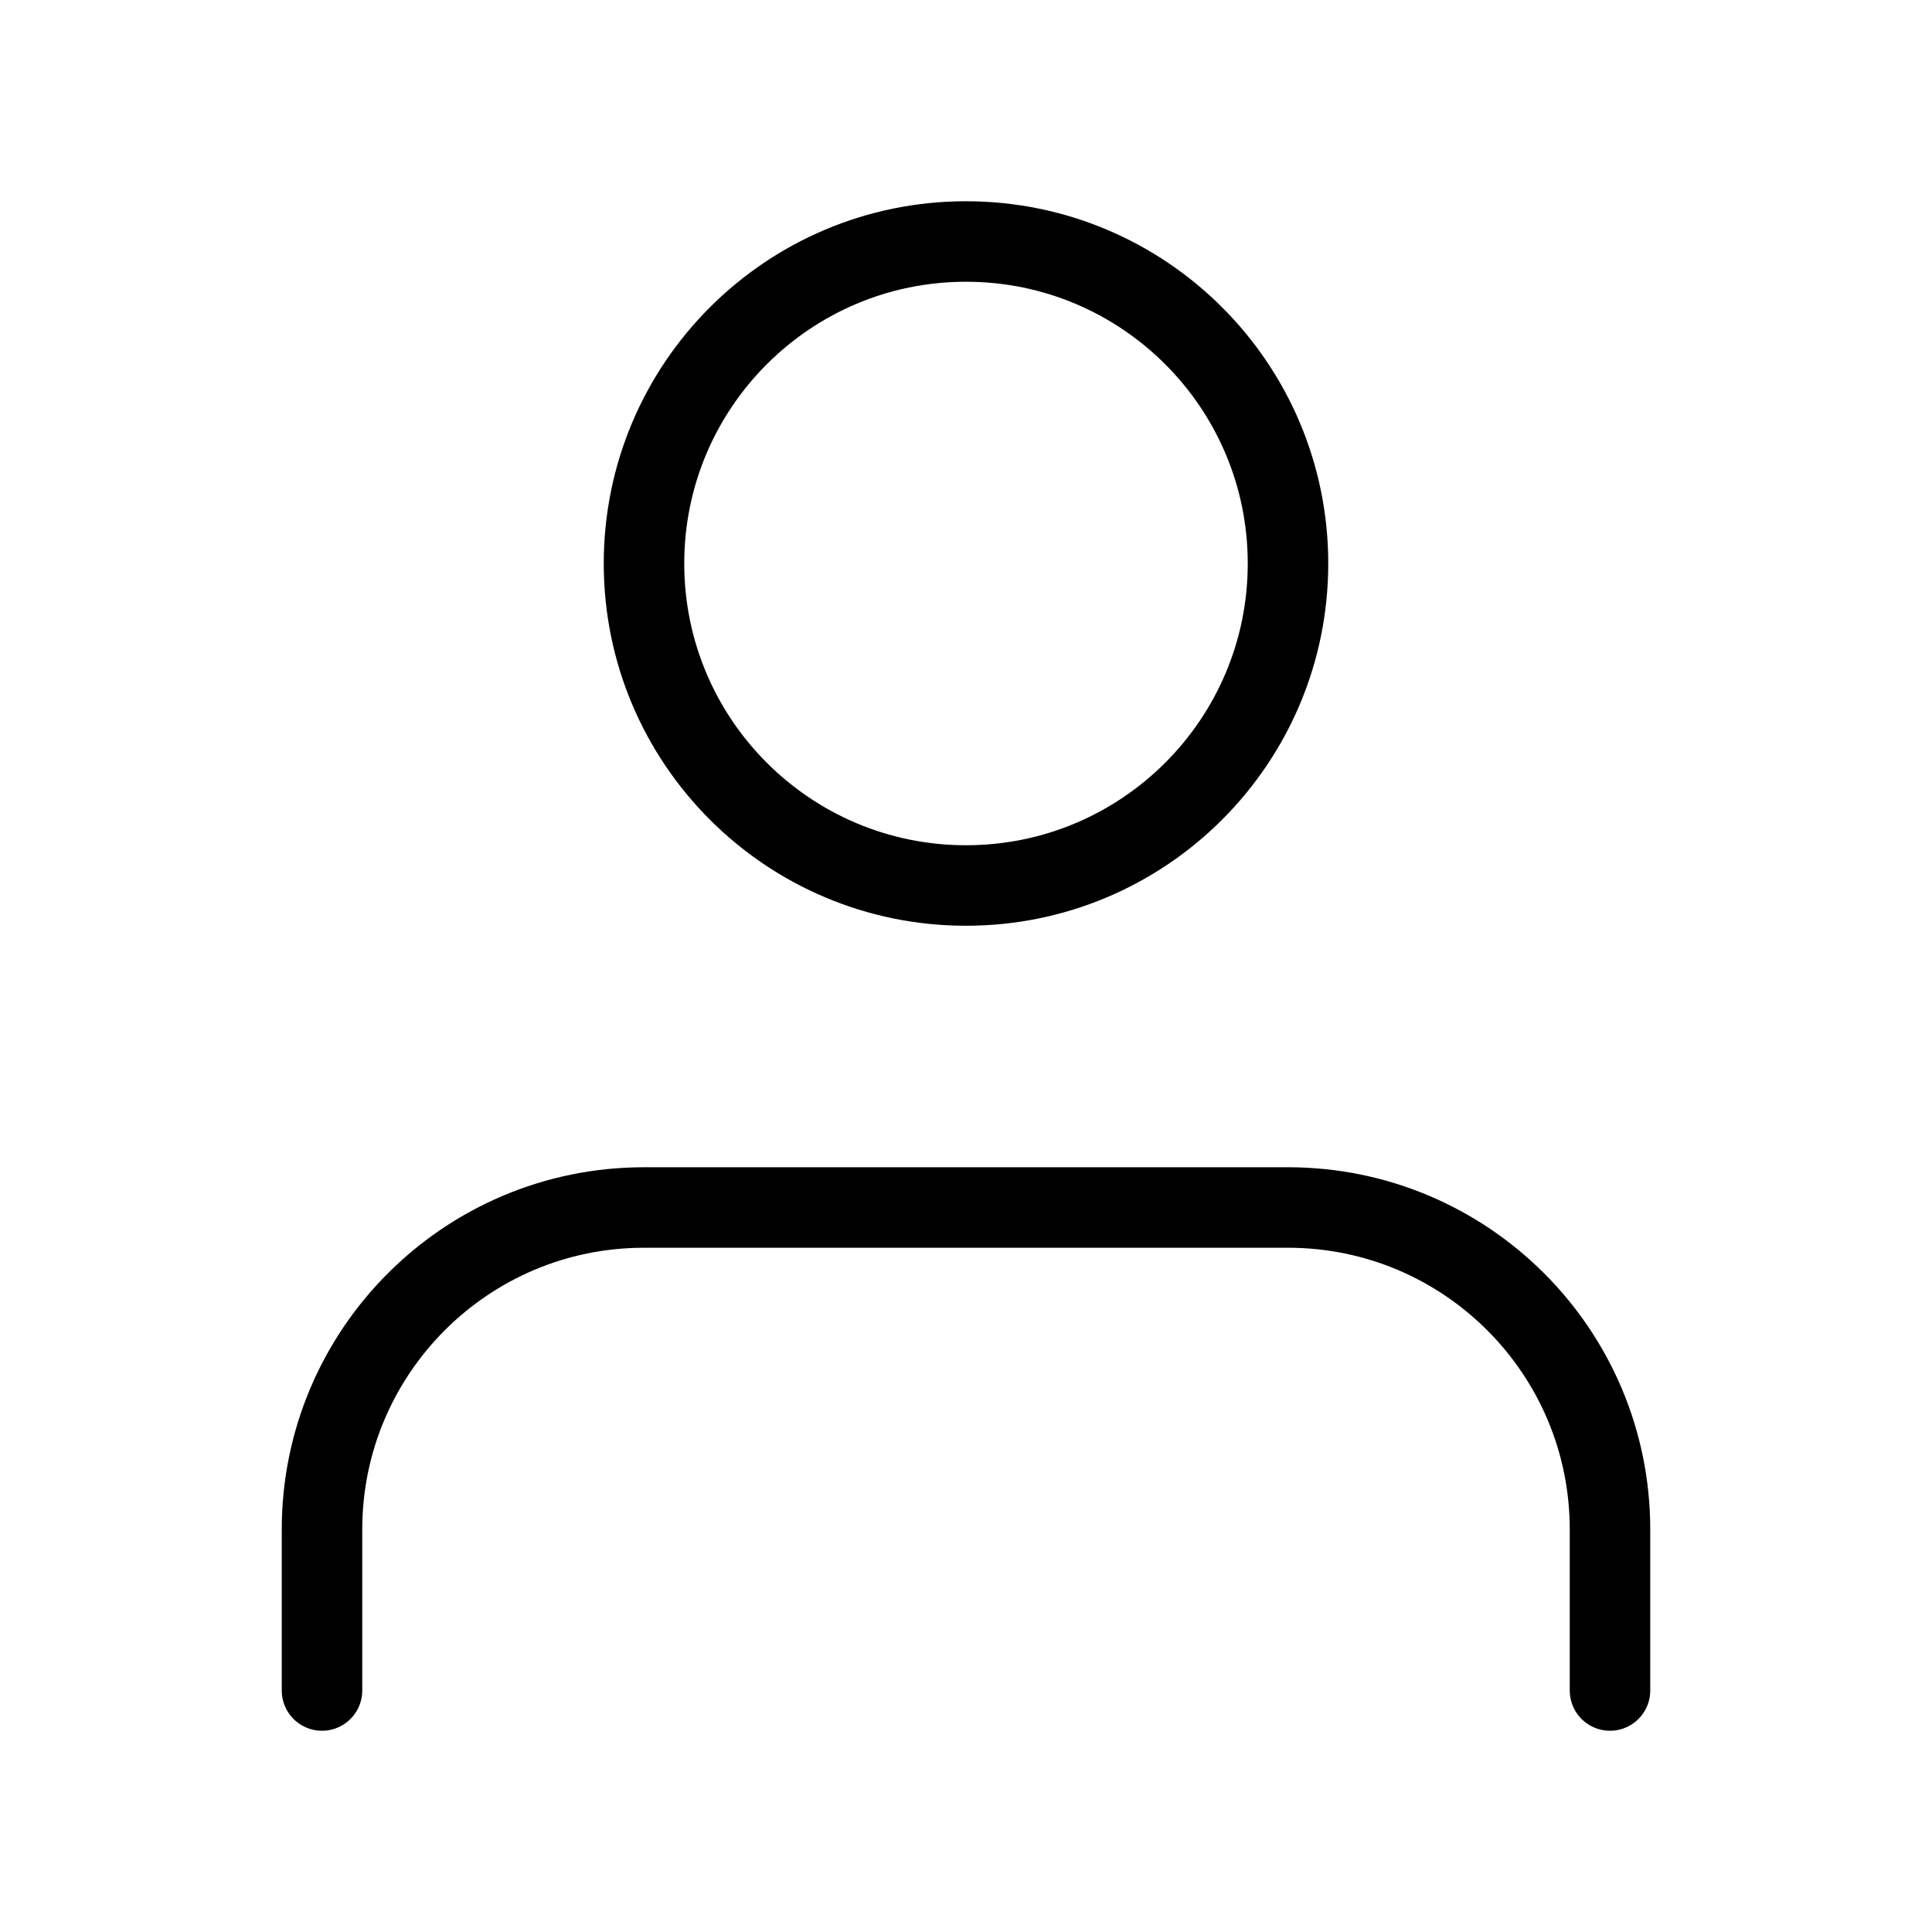
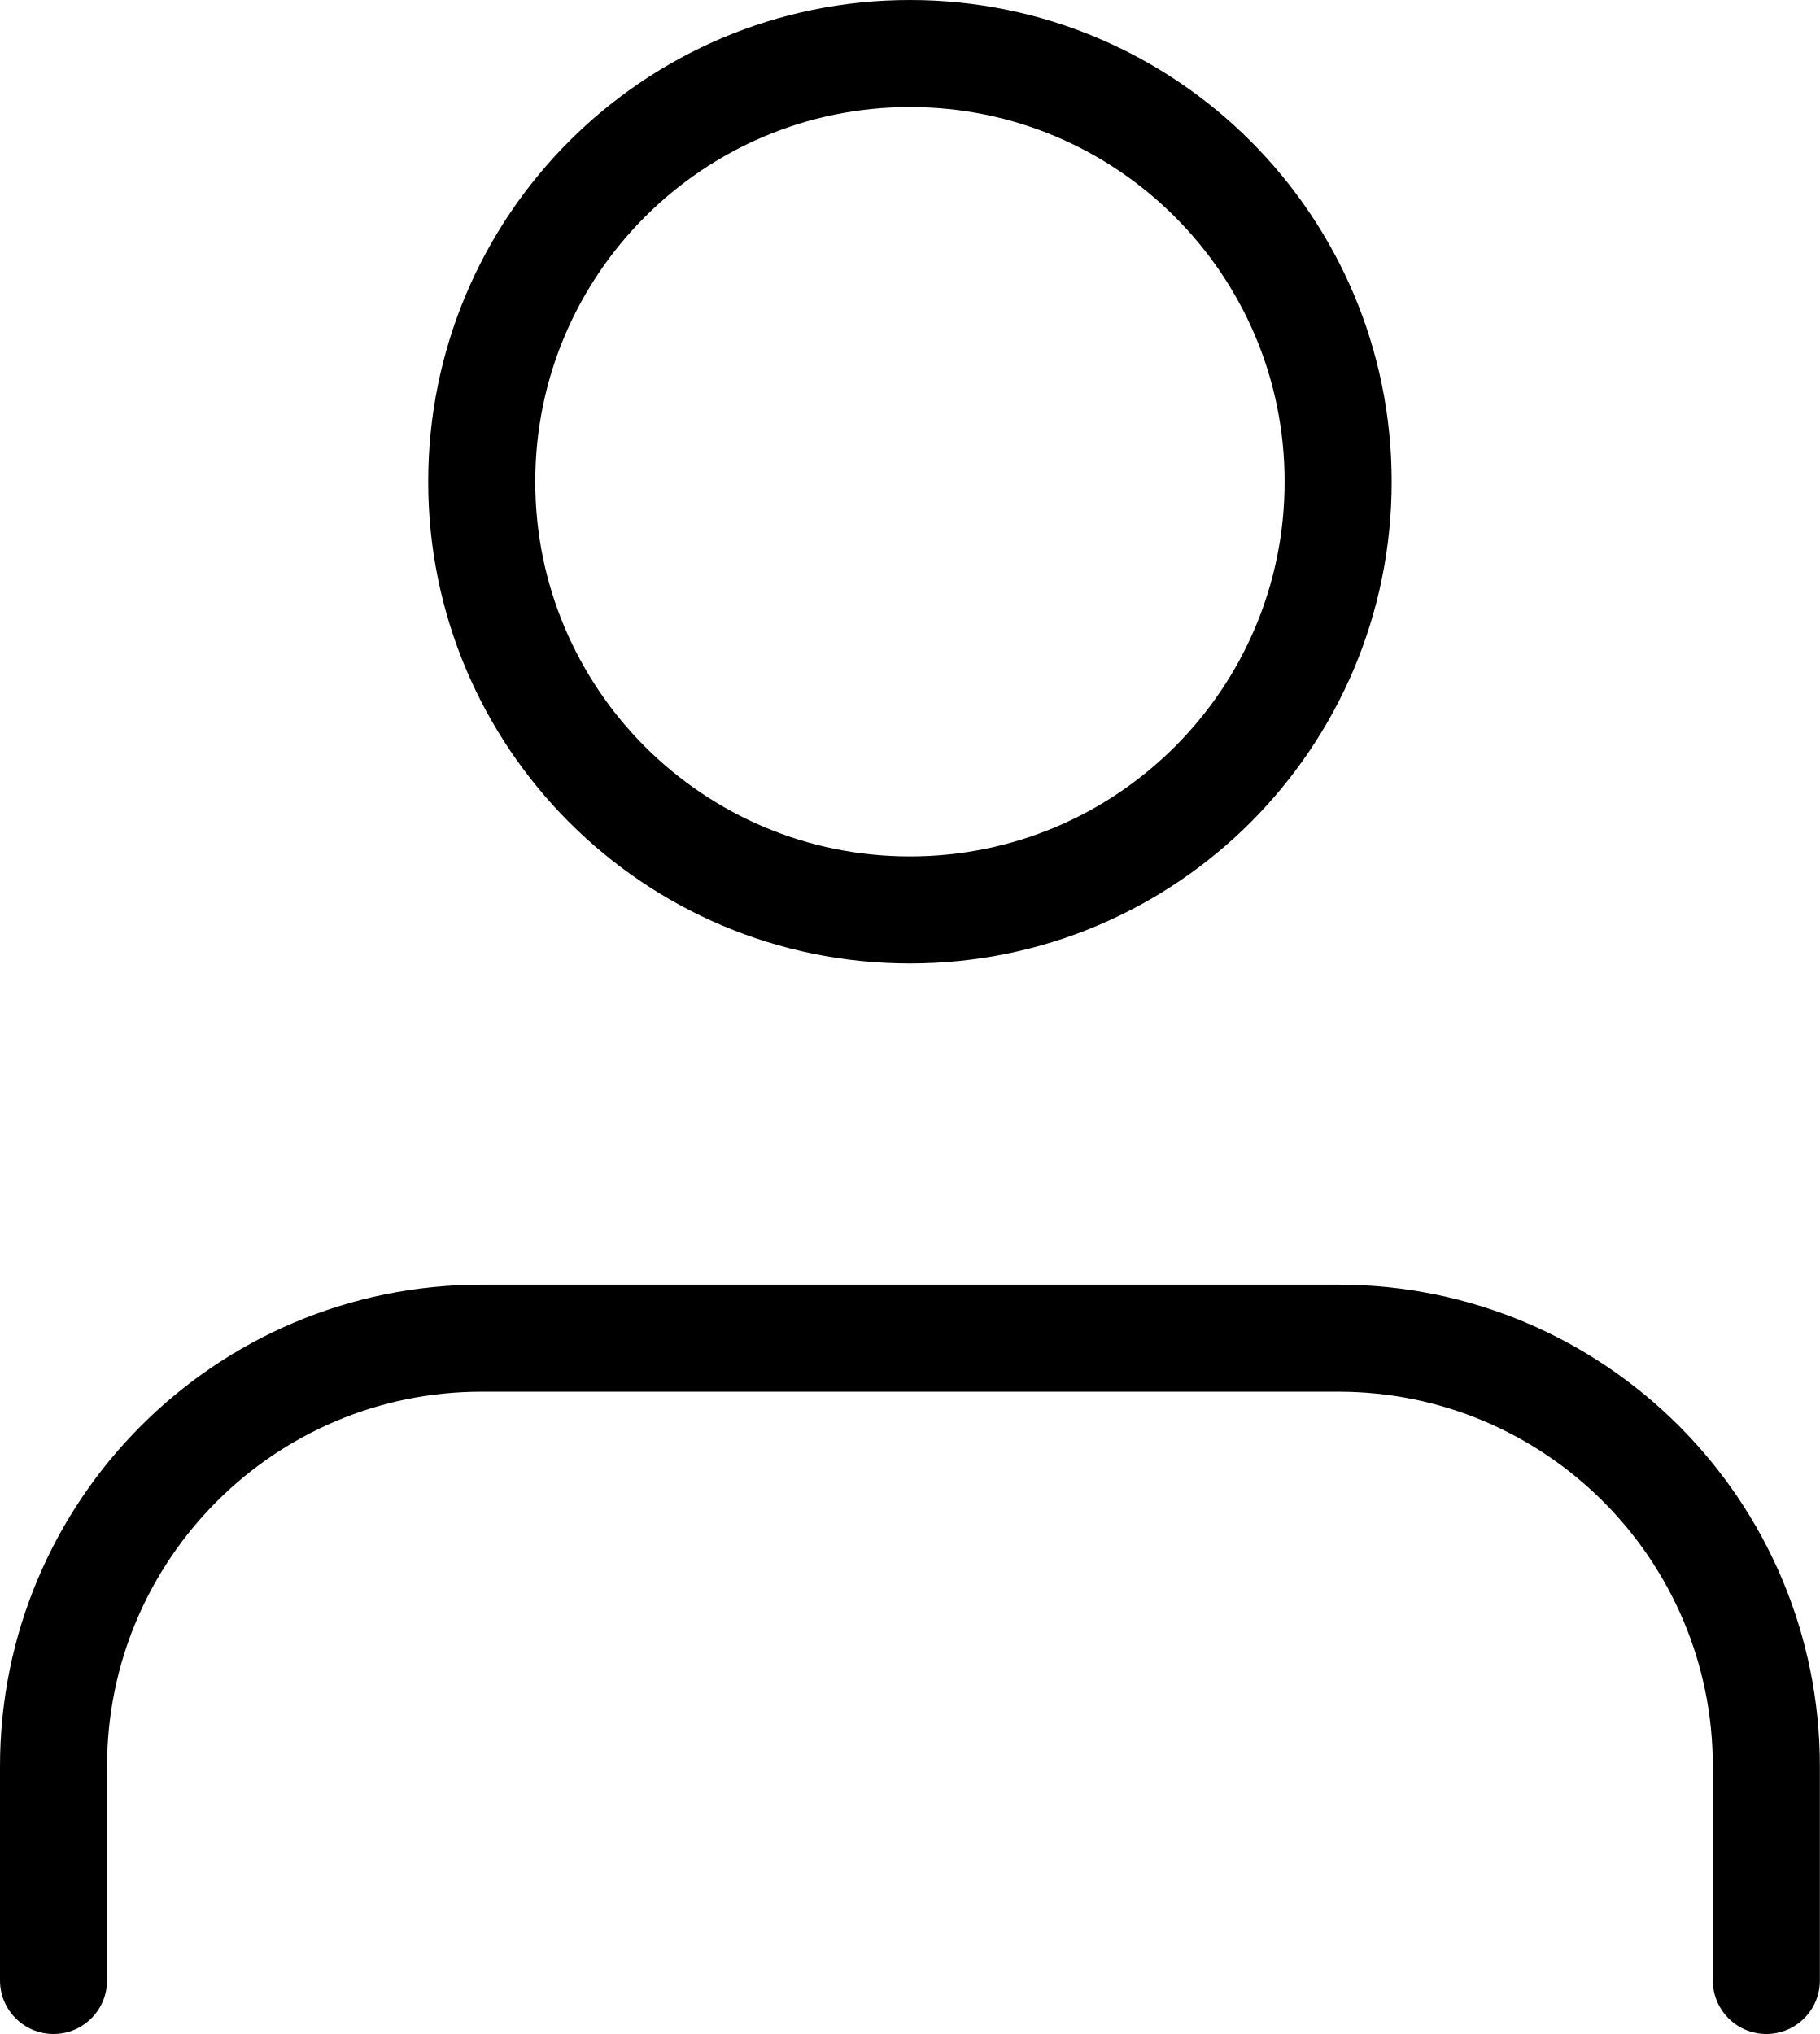
- <svg xmlns="http://www.w3.org/2000/svg" width="24" height="24" fill="none" stroke="currentColor" stroke-linecap="round" stroke-linejoin="round" class="rx-icons rxicons-user">
-   <path d="M20 21v-2a4 4 0 0 0-4-4H8a4 4 0 0 0-4 4v2" />
-   <circle cx="12" cy="7" r="4" />
+ <svg xmlns="http://www.w3.org/2000/svg" width="17" height="19" fill="none" stroke="currentColor" stroke-linecap="round" stroke-linejoin="round" class="rx-icons rxicons-user">
+   <path d="M16.5 18.5v-2a4 4 0 0 0-4-4h-8a4 4 0 0 0-4 4v2" />
+   <circle cx="8.5" cy="4.5" r="4" />
</svg>
